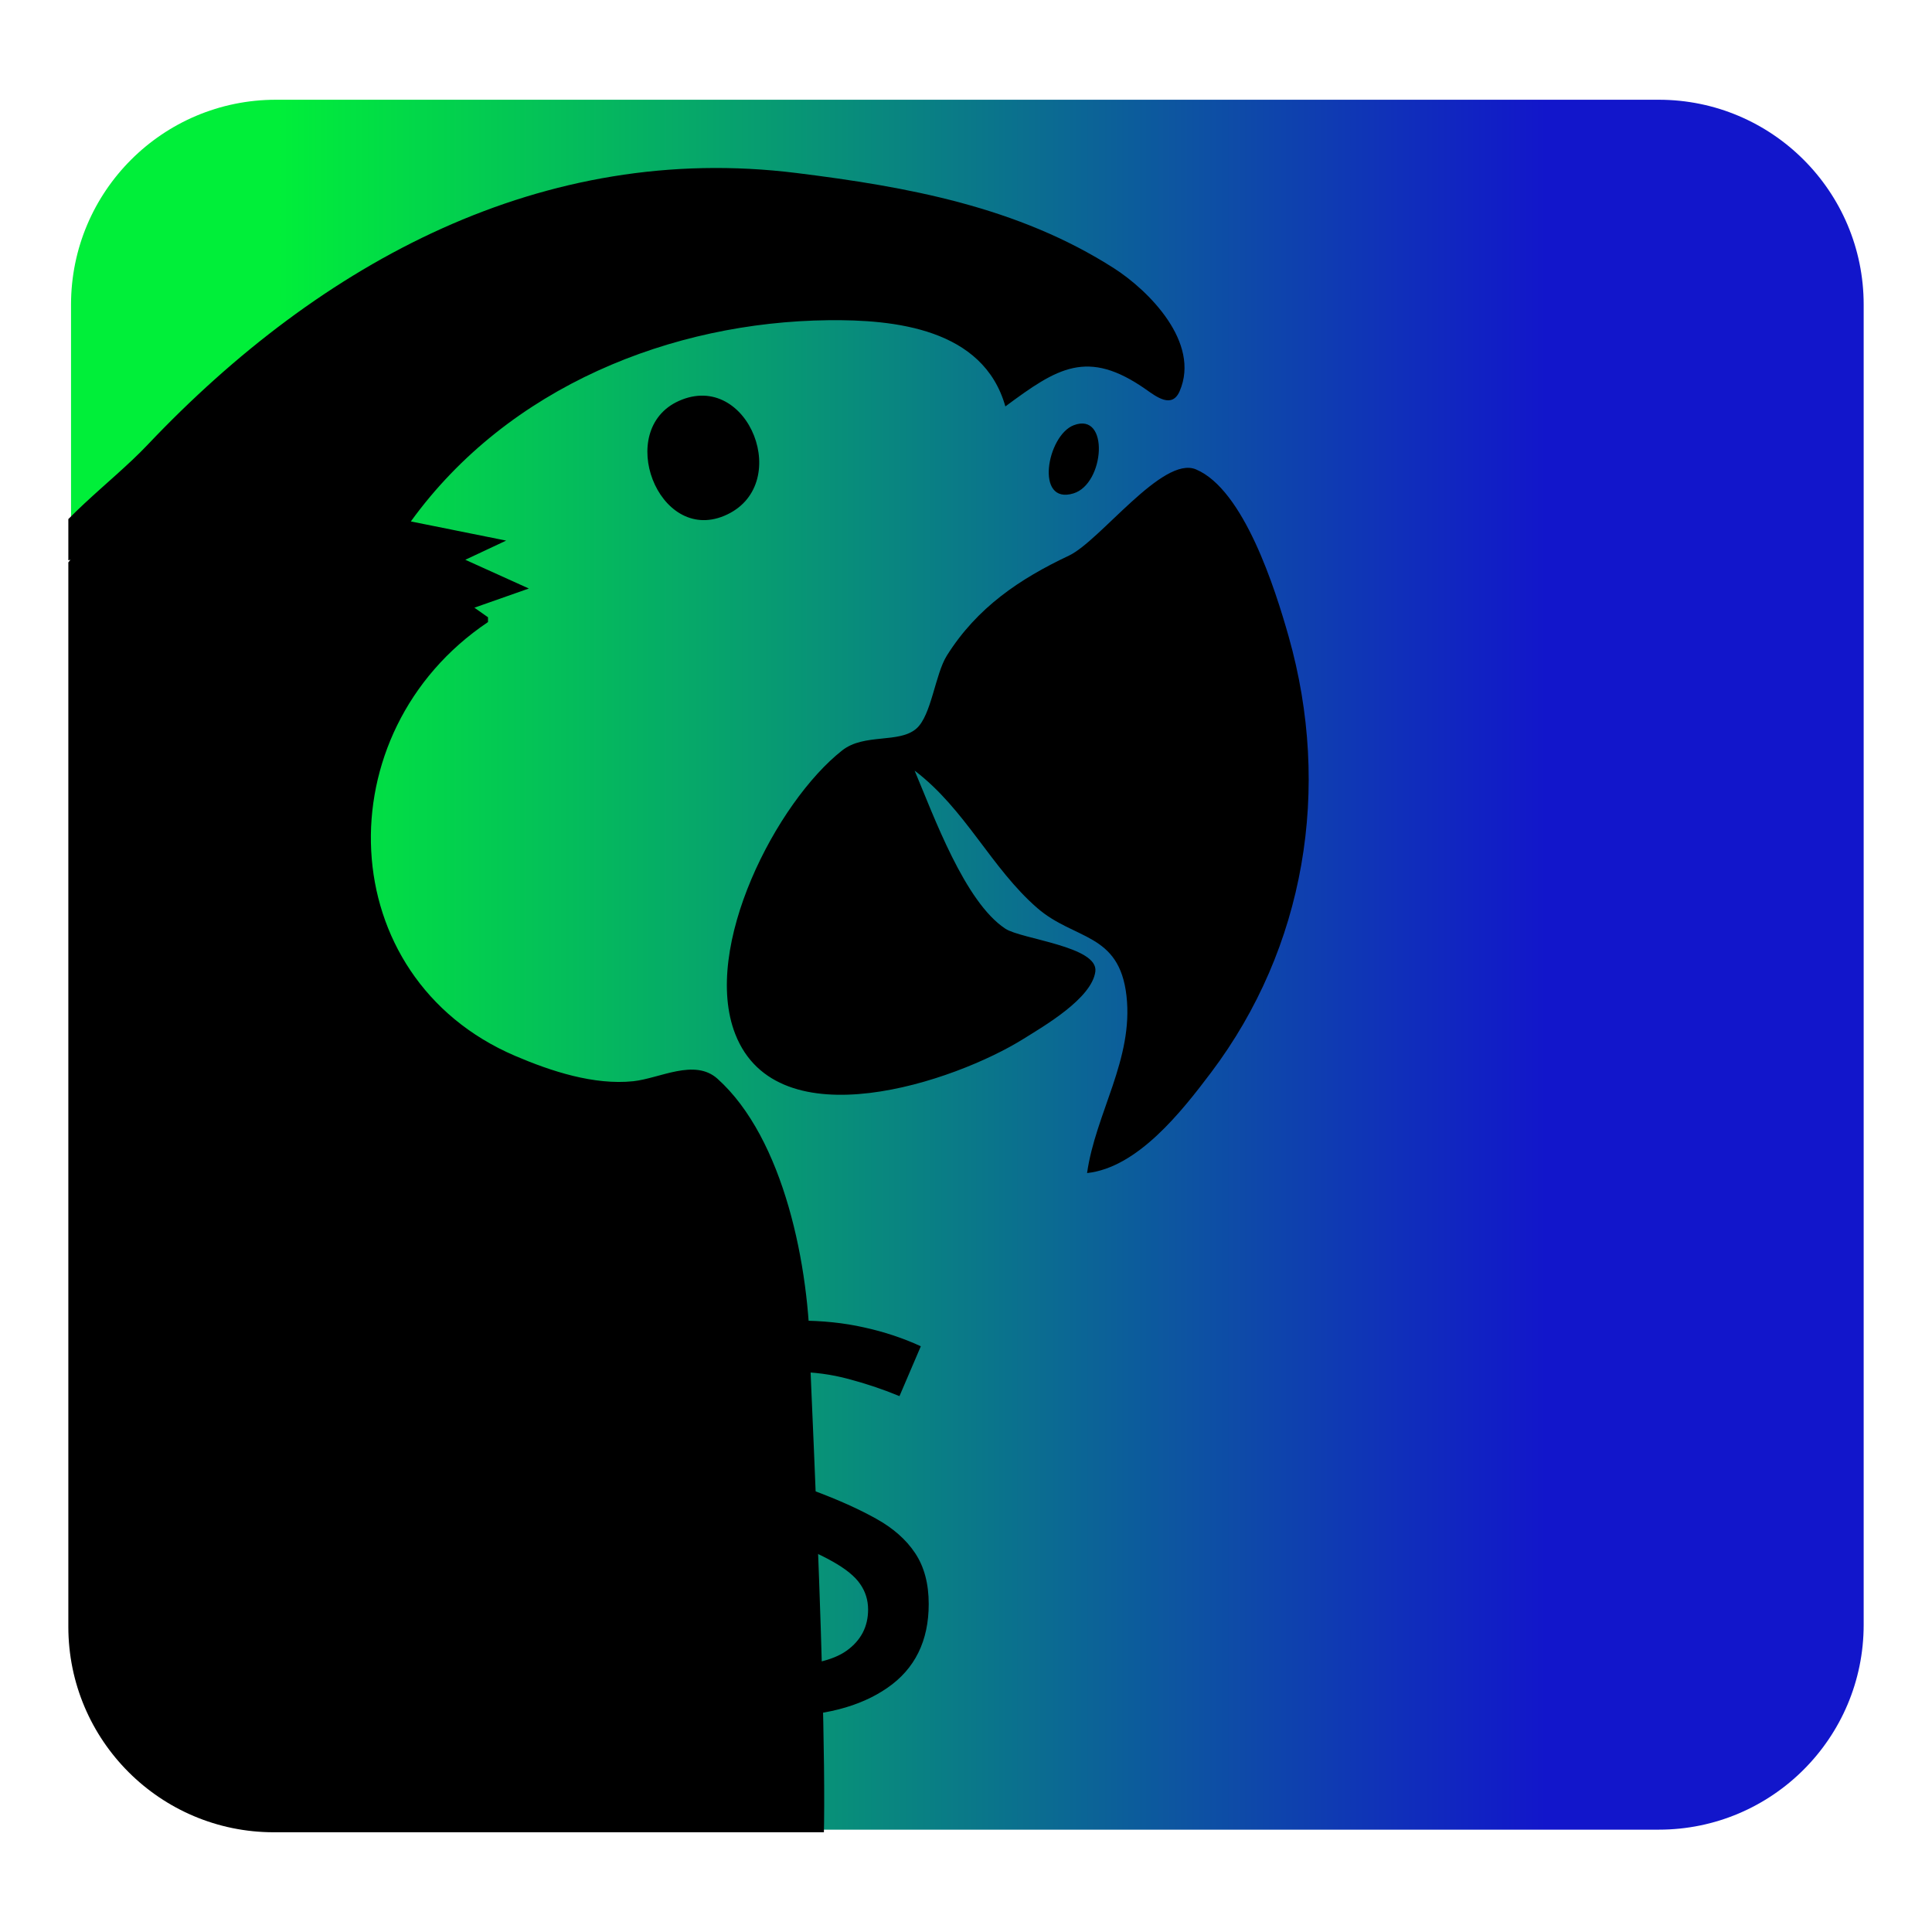
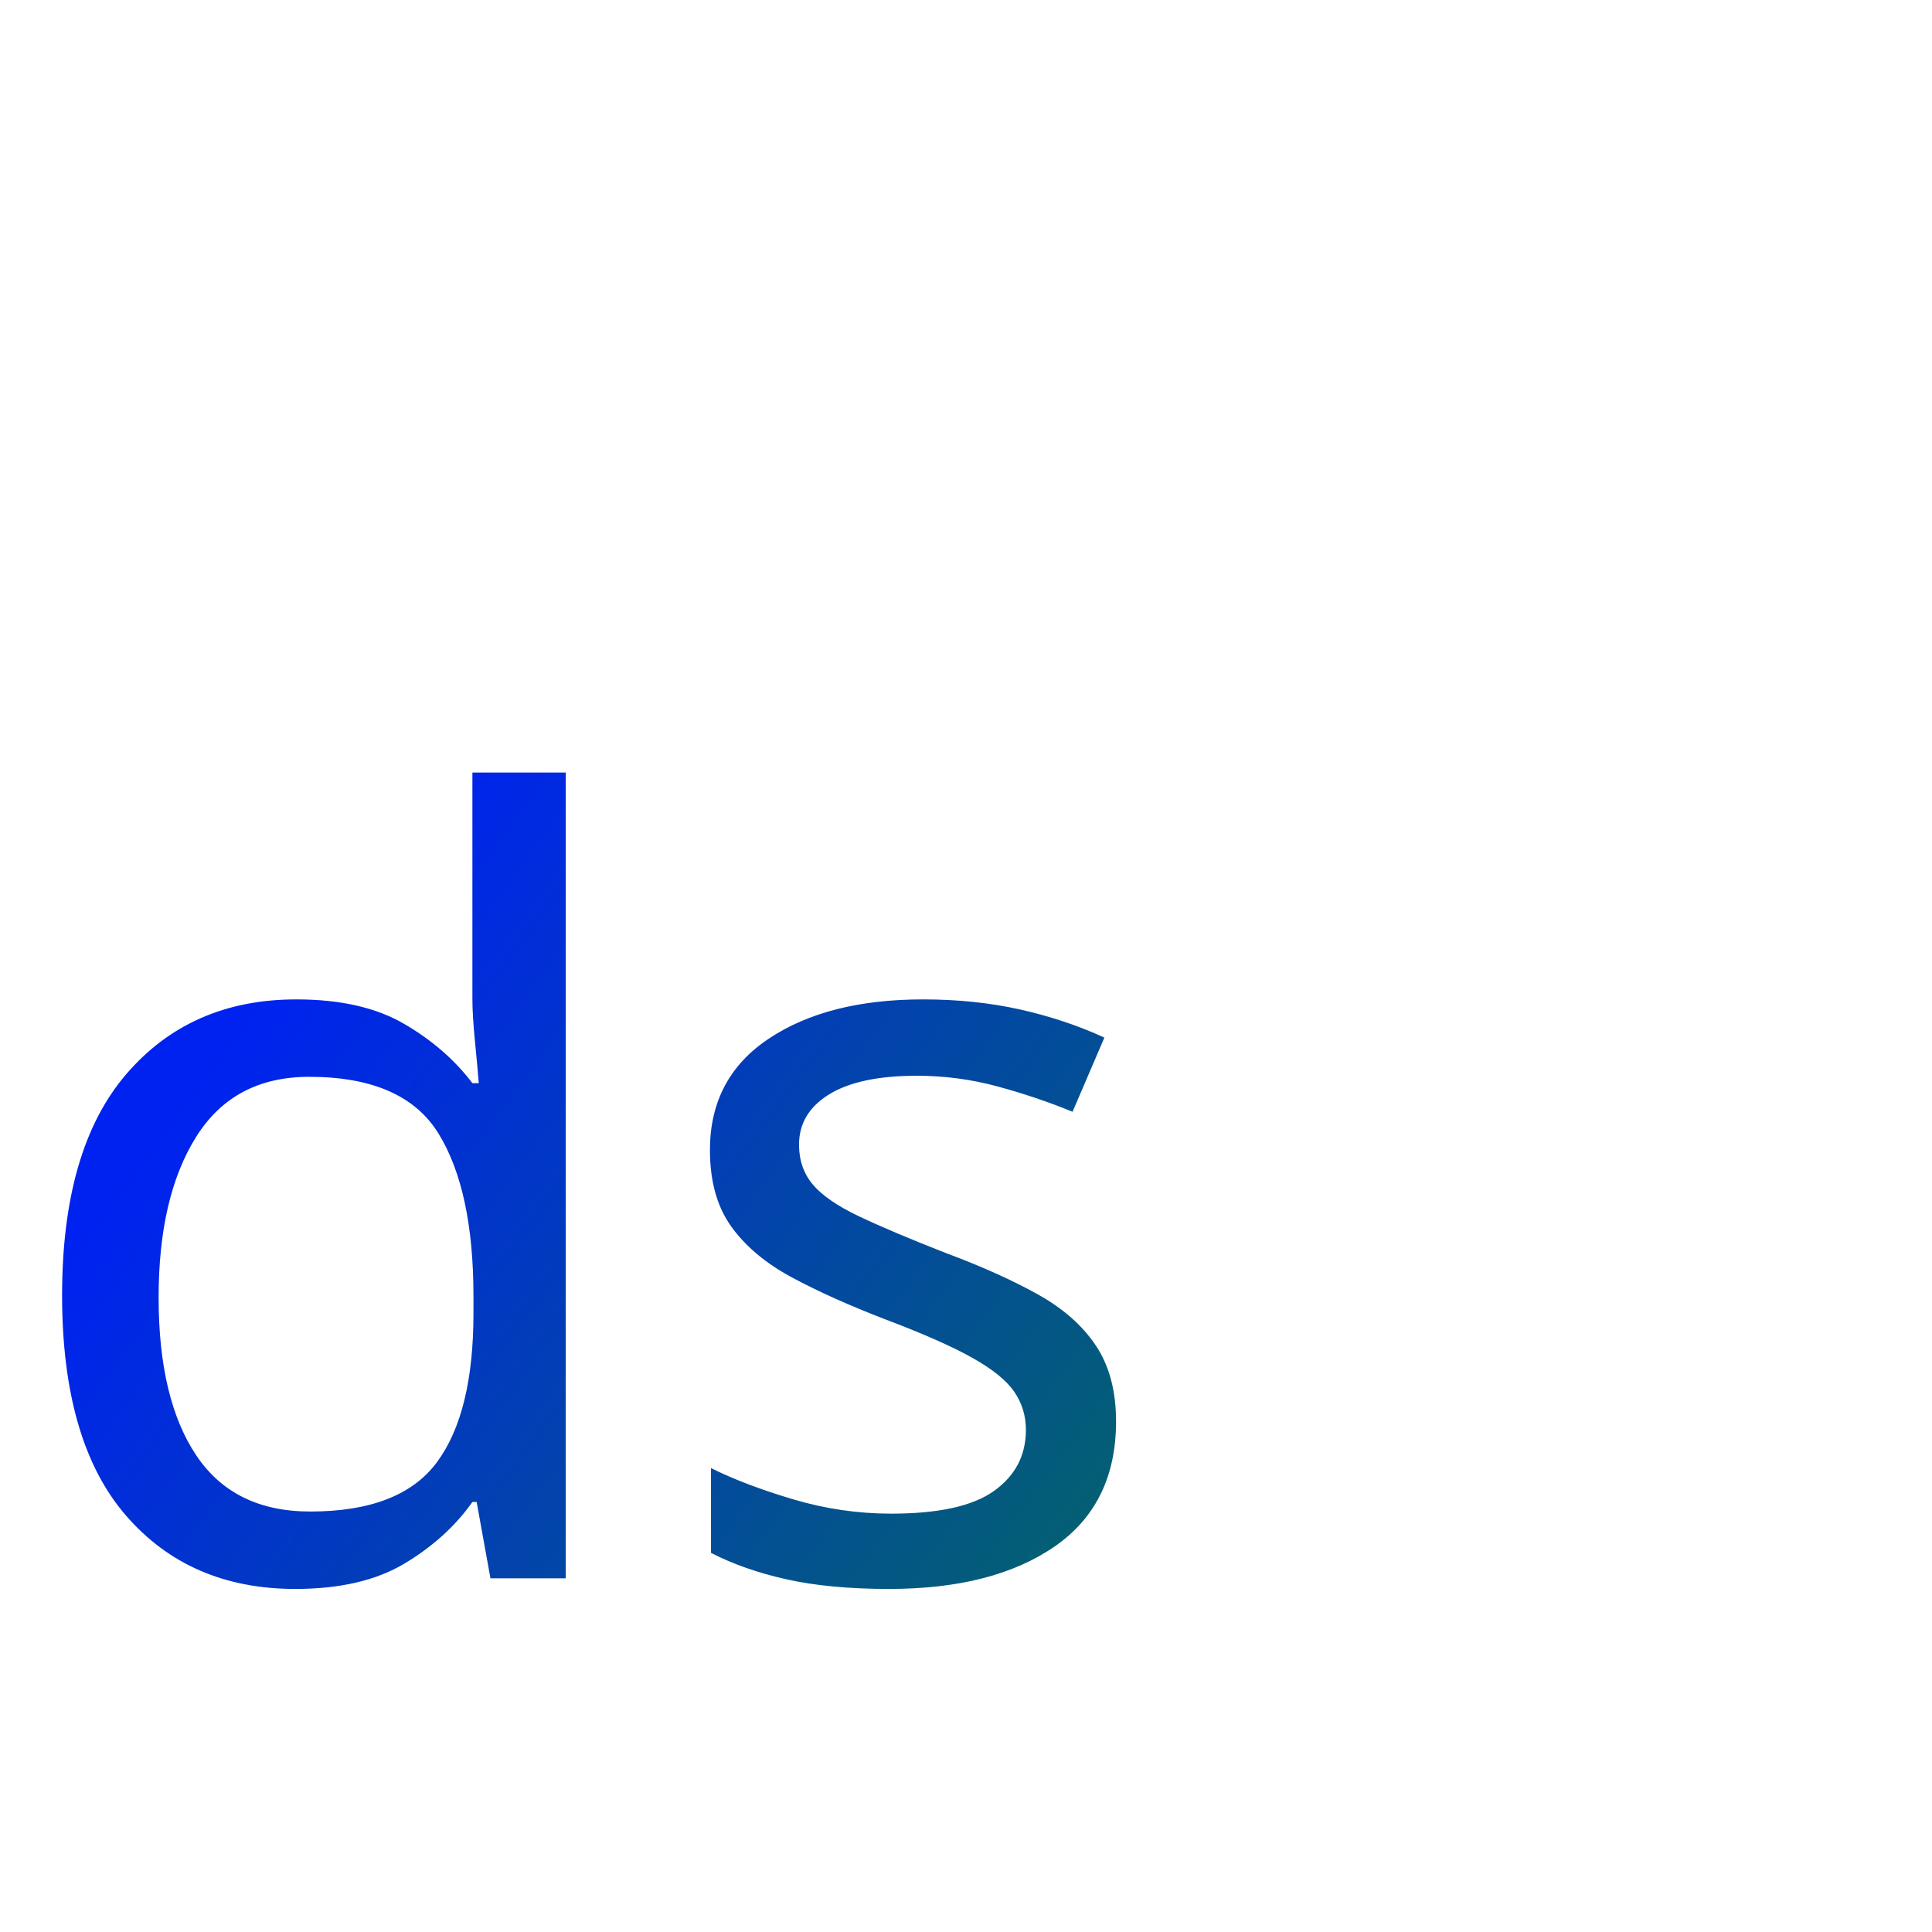
- <svg xmlns="http://www.w3.org/2000/svg" xmlns:xlink="http://www.w3.org/1999/xlink" width="512mm" height="512mm" viewBox="0 0 512 512" version="1.1" id="svg1" xml:space="preserve">
+ <svg xmlns="http://www.w3.org/2000/svg" xmlns:xlink="http://www.w3.org/1999/xlink" width="512" height="512" viewBox="0 0 512 512" version="1.1" id="svg1">
  <defs id="defs1">
    <linearGradient id="linearGradient5">
-       <stop style="stop-color:#00ef39;stop-opacity:1;" offset="0.115" id="stop4" />
-       <stop style="stop-color:#1216cb;stop-opacity:1;" offset="0.823" id="stop5" />
+       <stop style="stop-color:#0022f0;stop-opacity:1;" offset="0" id="stop1" />
+       <stop style="stop-color:#068a1c;stop-opacity:1;" offset="0.998" id="stop4" />
    </linearGradient>
-     <rect x="2071.601" y="367.027" width="565.773" height="368.478" id="rect58" />
-     <linearGradient id="linearGradient10">
-       <stop style="stop-color:#0f9b34;stop-opacity:1;" offset="0" id="stop10" />
-       <stop style="stop-color:#1a1fbe;stop-opacity:1;" offset="1" id="stop11" />
+     <linearGradient id="linearGradient2">
+       <stop style="stop-color:#051ca8;stop-opacity:1;" offset="0" id="stop2" />
+       <stop style="stop-color:#068a1c;stop-opacity:1;" offset="0.998" id="stop3" />
    </linearGradient>
-     <linearGradient xlink:href="#linearGradient5" id="linearGradient9" gradientUnits="userSpaceOnUse" gradientTransform="matrix(0.3195618,0,0,0.4201438,469.5779,147.3607)" x1="12.038" y1="245.969" x2="500.765" y2="245.969" />
-     <clipPath clipPathUnits="userSpaceOnUse" id="clipPath21">
-       <circle style="font-variation-settings:normal;display:inline;opacity:1;vector-effect:none;fill:url(#linearGradient22);fill-opacity:1;stroke:none;stroke-width:0.704;stroke-linecap:butt;stroke-linejoin:miter;stroke-miterlimit:4;stroke-dasharray:0.704, 0.704;stroke-dashoffset:0;stroke-opacity:0.843;-inkscape-stroke:none;stop-color:#000000;stop-opacity:1" id="circle21" cx="505.212" cy="433.51" r="75" />
-     </clipPath>
-     <linearGradient xlink:href="#linearGradient10" id="linearGradient22" gradientUnits="userSpaceOnUse" gradientTransform="matrix(0.3195618,0,0,0.4201438,408.5665,152.0204)" x1="12.038" y1="245.969" x2="500.765" y2="245.969" />
-     <rect x="2071.601" y="367.027" width="565.773" height="368.478" id="rect58-6" />
-     <clipPath clipPathUnits="userSpaceOnUse" id="clipPath5">
-       <rect style="display:inline;fill:url(#linearGradient6);stroke:none;stroke-width:0.779;stroke-dasharray:0.779, 0.779;stroke-opacity:0.843" id="rect5" width="172.956" height="166.905" x="446.732" y="153.185" ry="19.771" />
-     </clipPath>
-     <linearGradient xlink:href="#linearGradient10" id="linearGradient6" gradientUnits="userSpaceOnUse" gradientTransform="matrix(0.3538899,0,0,0.4652766,442.4716,122.1933)" x1="12.038" y1="245.969" x2="500.765" y2="245.969" />
+     <linearGradient id="linearGradient12">
+       <stop style="stop-color:#000000;stop-opacity:1;" offset="0" id="stop12" />
+       <stop style="stop-color:#000000;stop-opacity:0;" offset="1" id="stop13" />
+     </linearGradient>
+     <rect x="258.408" y="130.809" width="66.608" height="218.282" id="rect2" />
+     <rect x="19.26" y="17.655" width="479.097" height="482.307" id="rect1" />
+     <linearGradient xlink:href="#linearGradient12" id="linearGradient13" x1="83.308" y1="267.086" x2="433.509" y2="267.086" gradientUnits="userSpaceOnUse" />
+     <linearGradient xlink:href="#linearGradient5" id="linearGradient4" gradientUnits="userSpaceOnUse" x1="787.715" y1="38.088" x2="1202.208" y2="341.568" gradientTransform="matrix(0.8601245,0,0,0.8601245,-533.9389,128.3487)" />
+     <linearGradient xlink:href="#linearGradient2" id="linearGradient3-7" x1="505.346" y1="366.638" x2="992.411" y2="366.638" gradientUnits="userSpaceOnUse" />
  </defs>
-   <g id="layer4" style="display:inline" transform="translate(-473.112,-175.3458)">
-     <g id="g59" transform="translate(8.231901,9.728611)">
-       <g id="g2" transform="matrix(3.041827,0,0,3.041827,-956.3735,-341.322)">
-         <rect style="display:inline;fill:url(#linearGradient9);stroke:none;stroke-width:0.704;stroke-dasharray:0.704, 0.704;stroke-opacity:0.843" id="rect3-7" width="156.179" height="150.714" x="473.425" y="175.346" ry="17.853" />
-         <path style="display:inline;fill:#000000;fill-opacity:1;stroke:none;stroke-width:1.695" d="m 443.008,198.608 3.929,-0.922 c -3.927,4.749 -8.833,10.131 -10.914,16.132 l 3.056,-0.922 c -3.097,7.854 -11.769,19.089 -9.325,28.115 1.905,7.036 2.844,50.805 2.477,57.724 -1.897,35.69 62.63,49.475 86.598,27.151 1.717,-1.678 -0.724,-48.987 -0.735,-51.229 -0.041,-8.96 -2.526,-21.303 -8.916,-27.047 -2.21,-1.986 -5.565,-0.029 -8.109,0.236 -3.77,0.392 -7.89,-0.955 -11.35,-2.435 -17.641,-7.545 -18.427,-31.126 -2.619,-41.733 v -0.461 l -1.31,-0.922 5.239,-1.844 -6.112,-2.765 3.929,-1.844 -9.167,-1.844 c 9.42,-13.017 25.144,-19.188 40.162,-19.356 6.301,-0.071 14.909,0.773 17.025,8.294 5.001,-3.704 7.885,-5.593 13.533,-1.629 1,0.702 2.496,1.853 3.229,0.169 2.046,-4.701 -3.019,-9.718 -6.285,-11.812 -9.289,-5.957 -19.983,-7.863 -30.558,-9.181 -24.369,-3.036 -45.729,8.518 -62.426,26.14 -3.589,3.788 -8.848,7.293 -11.35,11.984 m 62.444,-16.197 c -6.152,2.768 -2.004,13.684 4.346,11.058 6.78,-2.804 2.385,-14.087 -4.346,-11.058 m 37.996,2.332 c -2.585,0.982 -3.773,7.698 -0.034,6.56 3.019,-0.919 3.482,-7.87 0.034,-6.56 m -15.313,33.223 c 4.902,3.721 7.365,9.375 11.806,13.226 3.57,3.097 7.882,2.342 8.575,8.436 0.693,6.094 -2.975,11.298 -3.791,17.053 4.851,-0.528 9.068,-5.877 11.933,-9.679 9.035,-11.994 11.606,-27.297 7.455,-41.942 -1.297,-4.575 -4.306,-14.129 -8.917,-16.069 -3.204,-1.348 -9.2,6.872 -12.217,8.297 -4.705,2.222 -8.822,4.967 -11.741,9.615 -1.134,1.805 -1.477,5.743 -2.927,7.018 -1.665,1.464 -5.014,0.429 -7.142,2.103 -6.327,4.976 -13.543,18.968 -10.284,27.29 4.067,10.383 21.153,4.567 27.728,0.454 1.925,-1.204 6.572,-3.876 6.908,-6.474 0.313,-2.42 -7.119,-3.108 -8.654,-4.118 -3.905,-2.568 -6.889,-10.841 -8.731,-15.212 z" id="path4-3" clip-path="url(#clipPath5)" transform="matrix(0.9057095,0,0,0.9057095,68.58114,36.3788)" />
-         <text xml:space="preserve" style="font-style:normal;font-variant:normal;font-weight:500;font-stretch:normal;font-size:62.012px;font-family:Ubuntu;-inkscape-font-specification:'Ubuntu, Medium';font-variant-ligatures:normal;font-variant-caps:normal;font-variant-numeric:normal;font-variant-east-asian:normal;text-align:center;writing-mode:lr-tb;direction:ltr;text-anchor:middle;display:inline;opacity:1;fill:#000000;fill-opacity:1;stroke:none;stroke-width:2.695;stroke-linecap:butt;stroke-linejoin:miter;stroke-miterlimit:4;stroke-dasharray:none;stroke-dashoffset:0;stroke-opacity:1" x="589.565" y="315.567" id="text59">
-           <tspan id="tspan6" x="589.565" y="315.567" style="stroke-width:2.695">ds</tspan>
-         </text>
-       </g>
-     </g>
+   <g id="layer1">
+     <text xml:space="preserve" style="font-style:normal;font-variant:normal;font-weight:normal;font-stretch:normal;font-size:280.989px;line-height:normal;font-family:'Airswing  Headline';-inkscape-font-specification:'Airswing  Headline, Normal';font-variant-ligatures:normal;font-variant-position:normal;font-variant-caps:normal;font-variant-numeric:normal;font-variant-alternates:normal;font-variant-east-asian:normal;font-feature-settings:normal;font-variation-settings:normal;text-indent:0;text-align:start;text-decoration-line:none;text-decoration-style:solid;text-decoration-color:#000000;letter-spacing:normal;word-spacing:normal;text-transform:none;writing-mode:lr-tb;direction:ltr;text-orientation:mixed;dominant-baseline:auto;baseline-shift:baseline;text-anchor:start;white-space:normal;opacity:1;vector-effect:none;fill:url(#linearGradient4);fill-opacity:1;stroke:none;stroke-width:0;stroke-linecap:butt;stroke-linejoin:miter;stroke-miterlimit:4;stroke-dasharray:none;stroke-dashoffset:0;stroke-opacity:0.843;-inkscape-stroke:none;stop-color:#000000;stop-opacity:1" x="1.002" y="418.271" id="text4">
+       <tspan id="tspan4" x="1.002" y="418.271" style="fill:url(#linearGradient4);stroke-width:0">ds</tspan>
+     </text>
  </g>
</svg>
